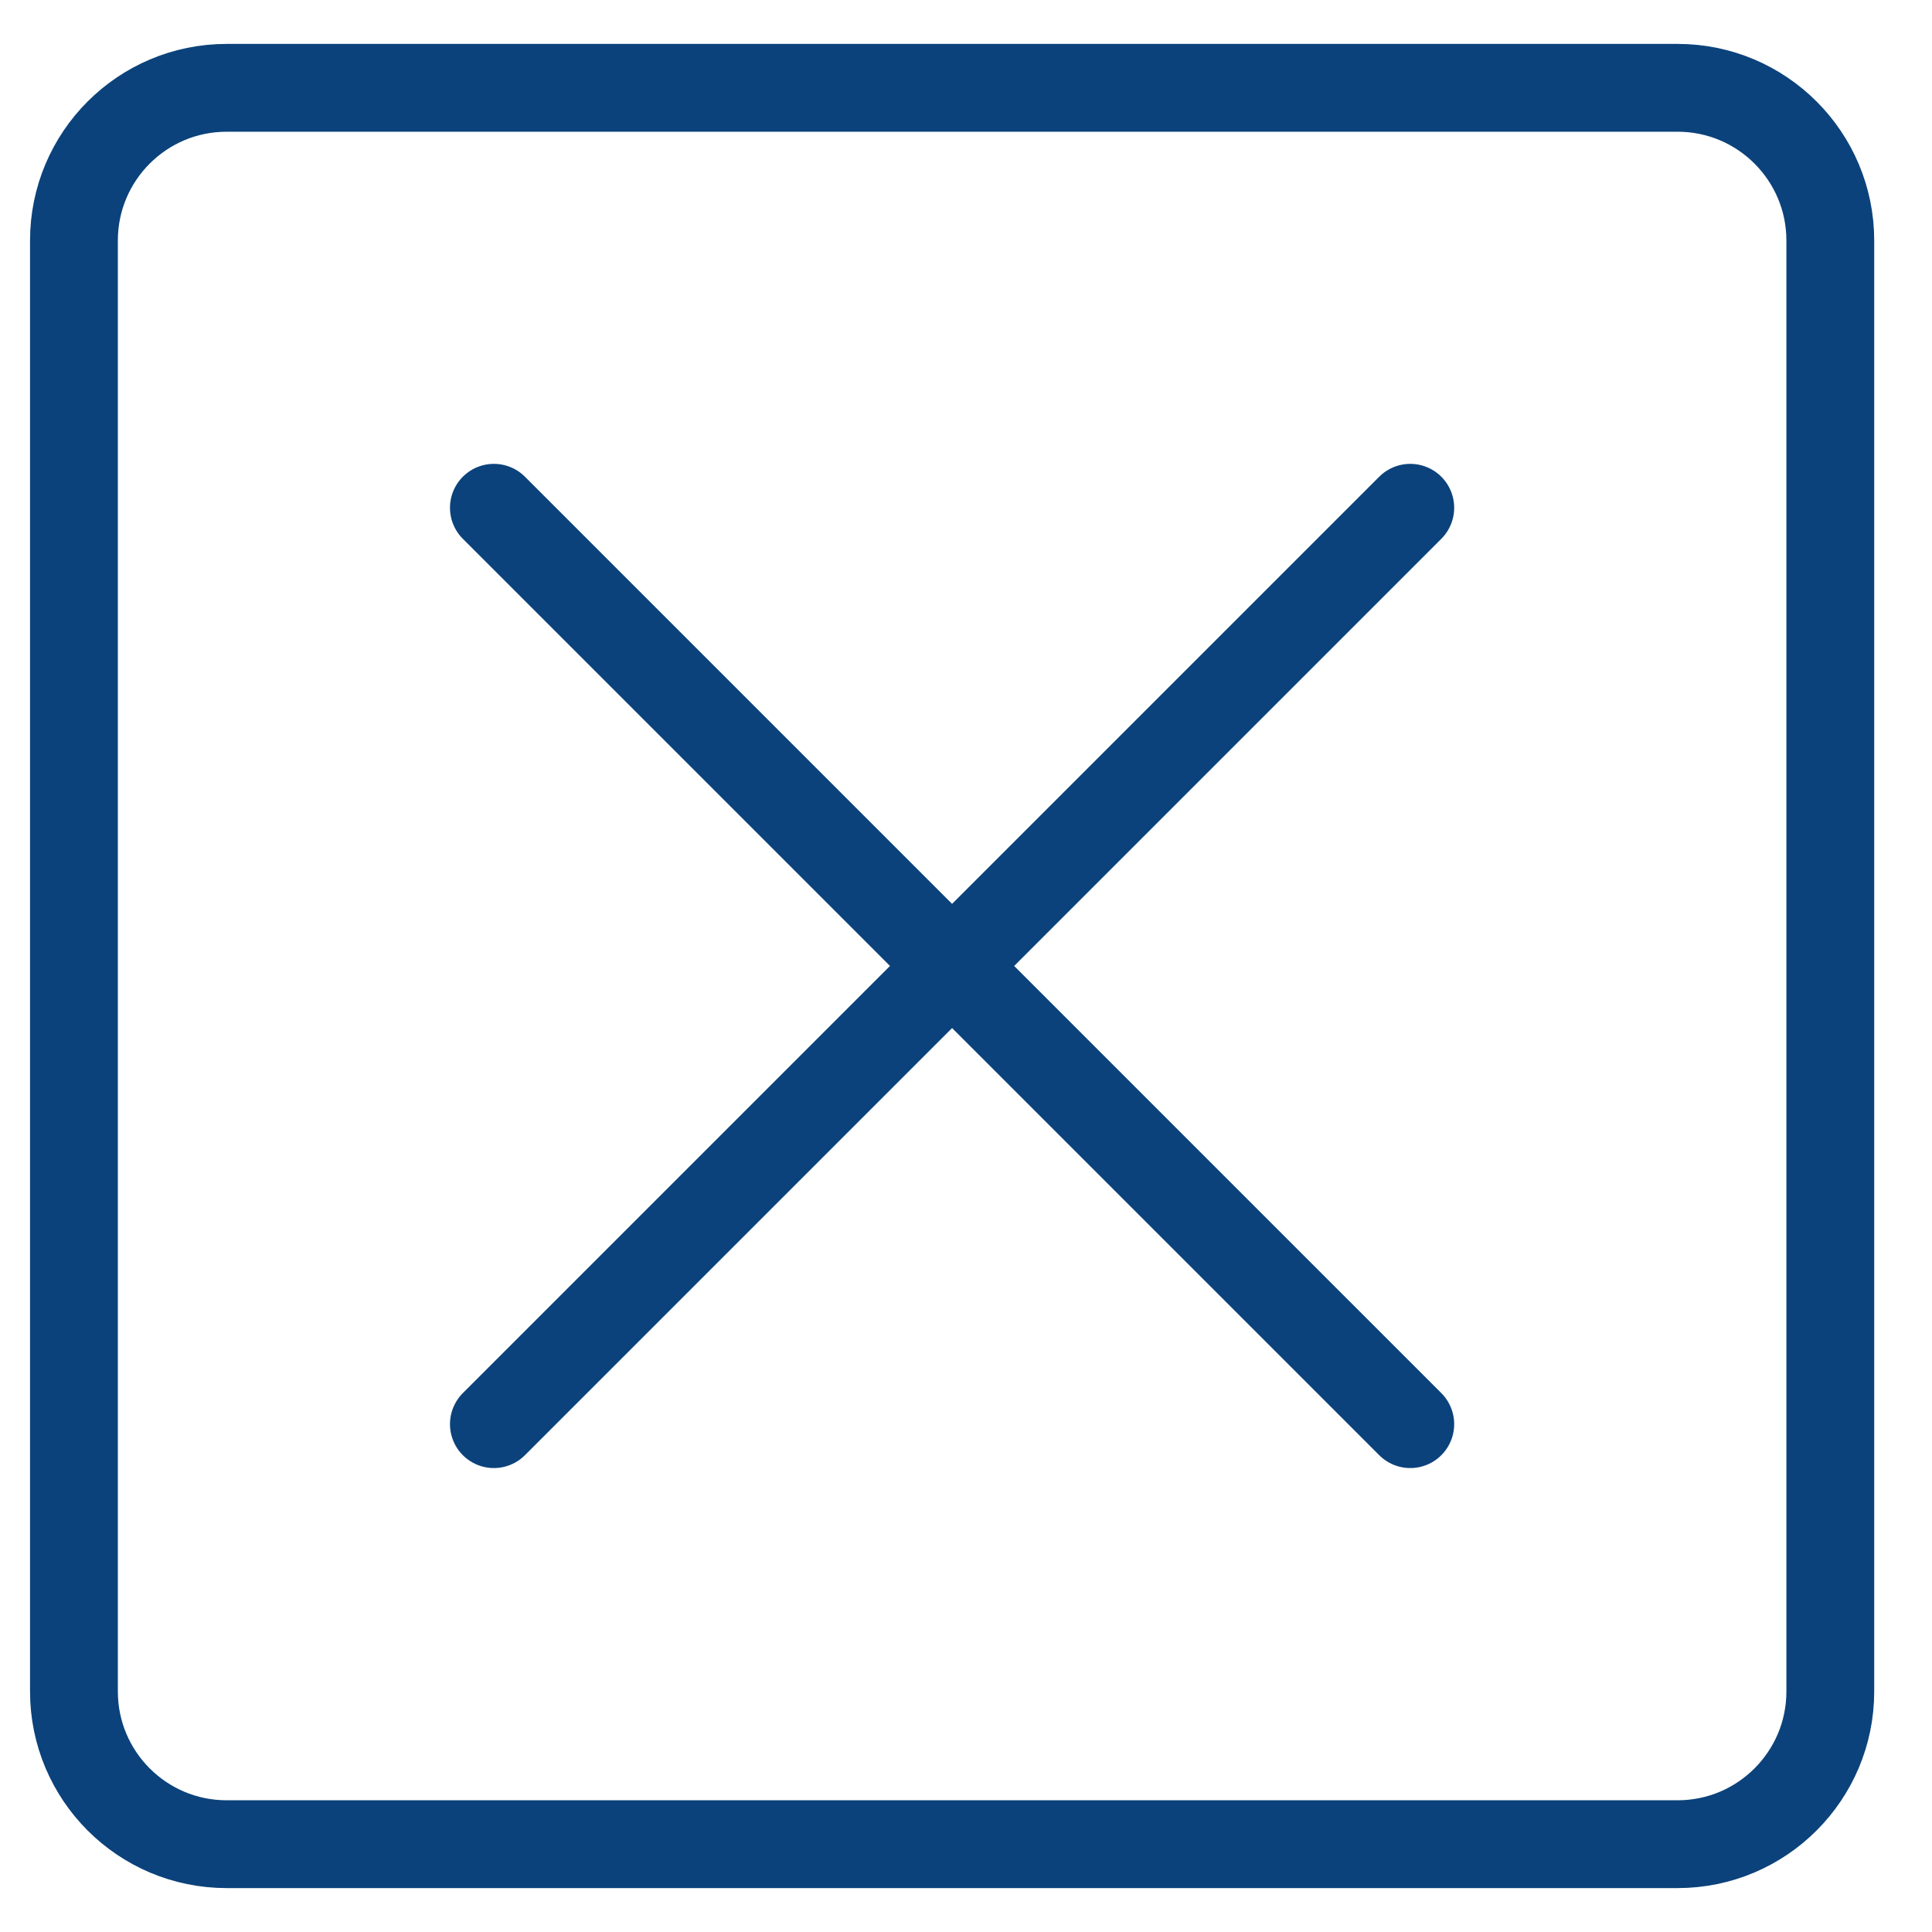
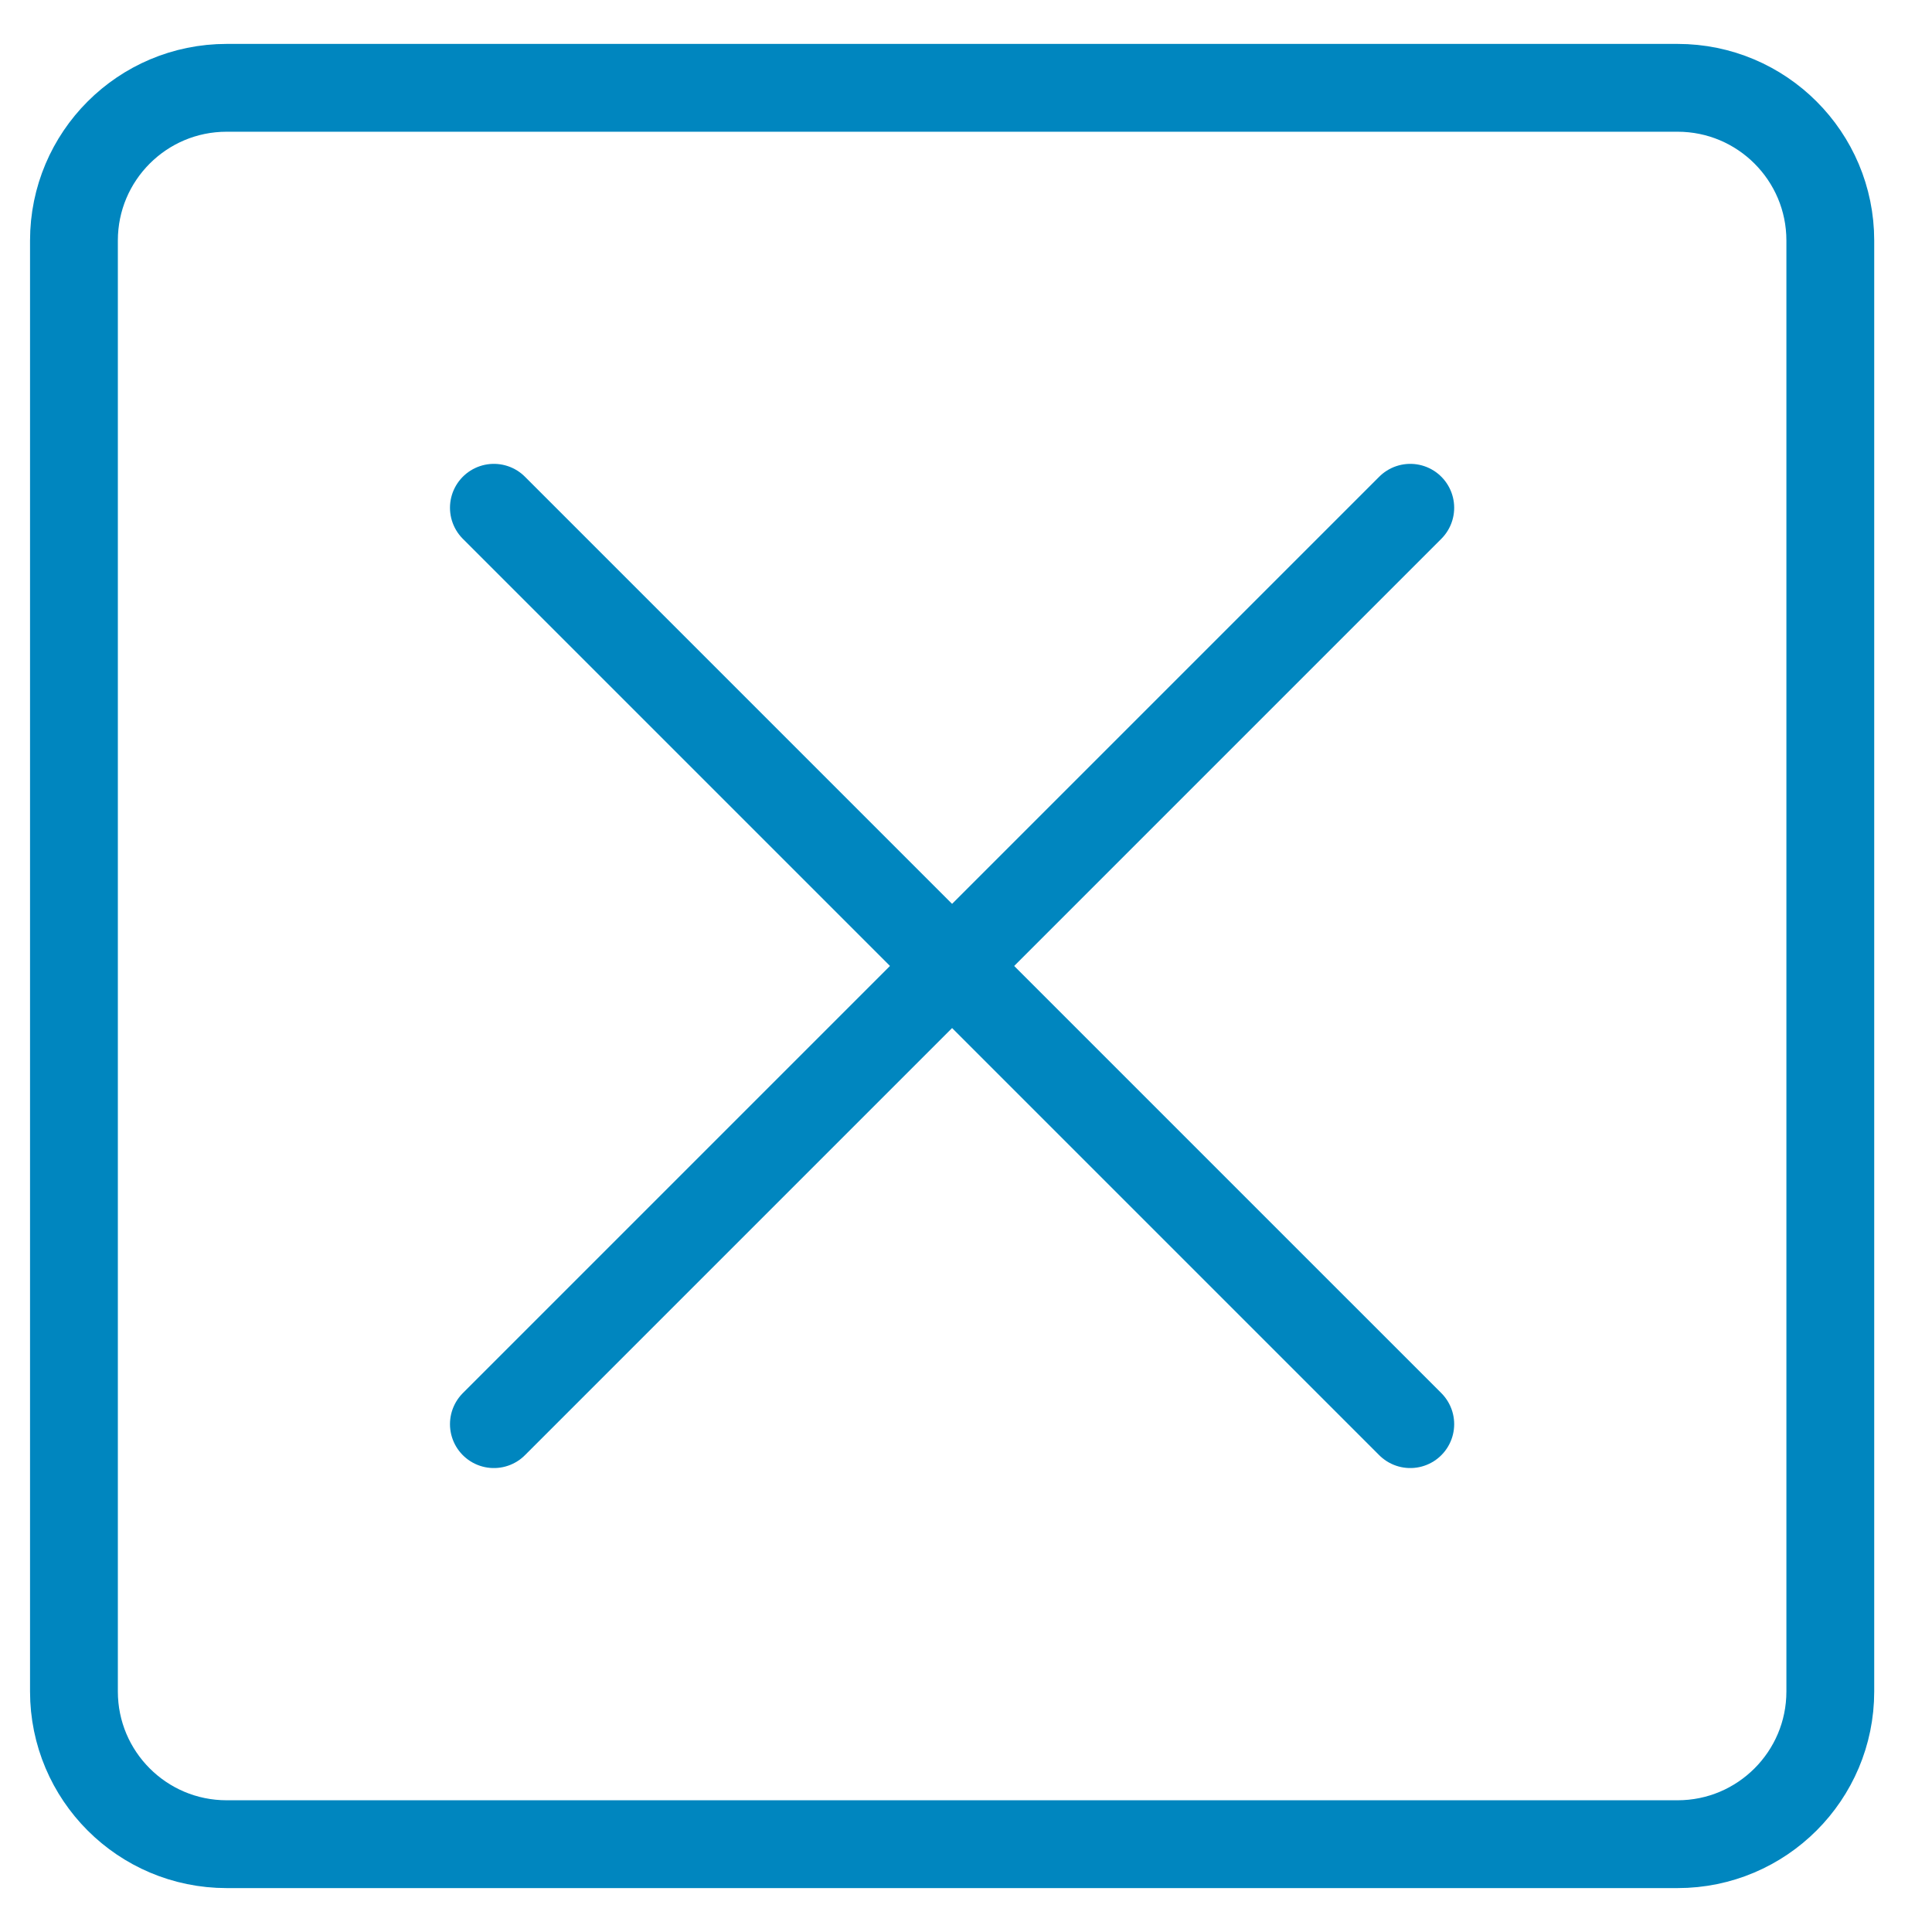
<svg xmlns="http://www.w3.org/2000/svg" width="22" height="22" viewBox="0 0 22 22" fill="none">
-   <path d="M19.103 1H2.581C1.62 1 0.842 1.779 0.842 2.739V19.261C0.842 20.221 1.62 21 2.581 21H19.103C20.063 21 20.842 20.221 20.842 19.261V2.739C20.842 1.779 20.063 1 19.103 1Z" stroke="#0B427B" stroke-linecap="round" stroke-linejoin="round" />
-   <path d="M5.624 16.217L16.059 5.782" stroke="#0B427B" stroke-linecap="round" stroke-linejoin="round" />
-   <path d="M16.059 16.217L5.624 5.782" stroke="#0B427B" stroke-linecap="round" stroke-linejoin="round" />
+   <path d="M19.103 1H2.581C1.62 1 0.842 1.779 0.842 2.739V19.261C0.842 20.221 1.62 21 2.581 21H19.103C20.063 21 20.842 20.221 20.842 19.261V2.739C20.842 1.779 20.063 1 19.103 1Z" stroke="#0086bf" stroke-linecap="round" stroke-linejoin="round" />
+   <path d="M5.624 16.217L16.059 5.782" stroke="#0086bf" stroke-linecap="round" stroke-linejoin="round" />
+   <path d="M16.059 16.217L5.624 5.782" stroke="#0086bf" stroke-linecap="round" stroke-linejoin="round" />
</svg>
